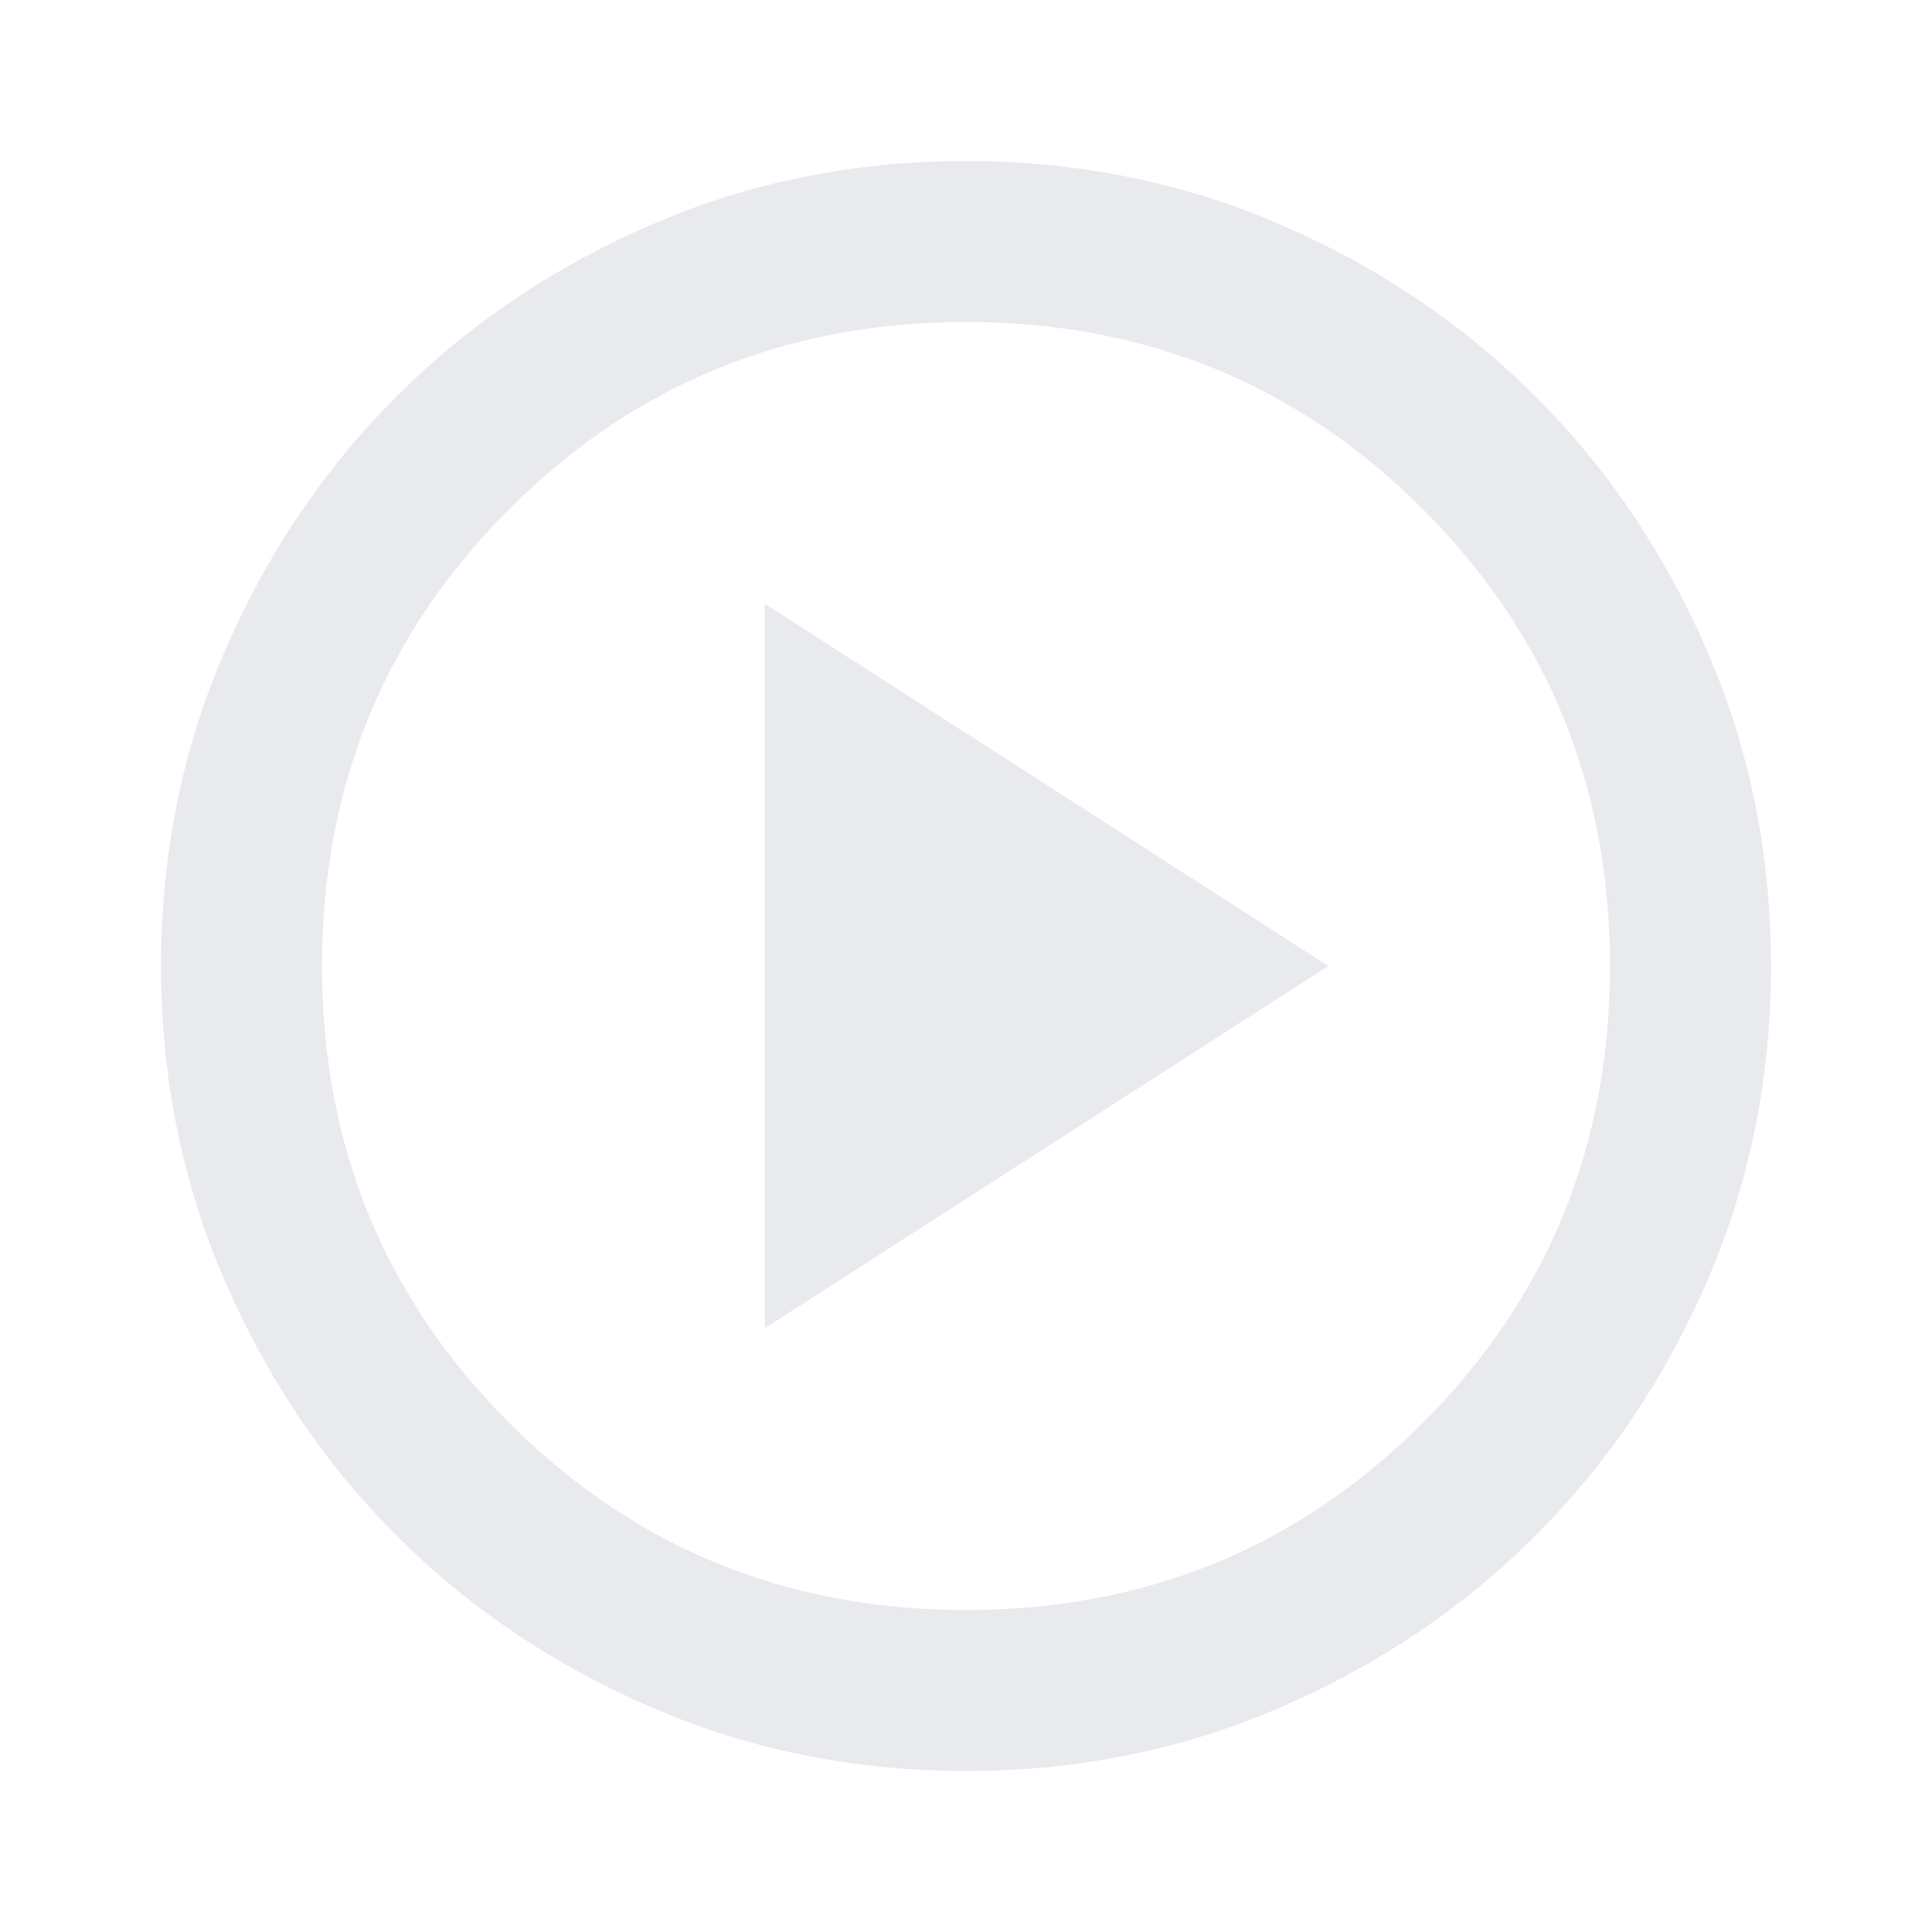
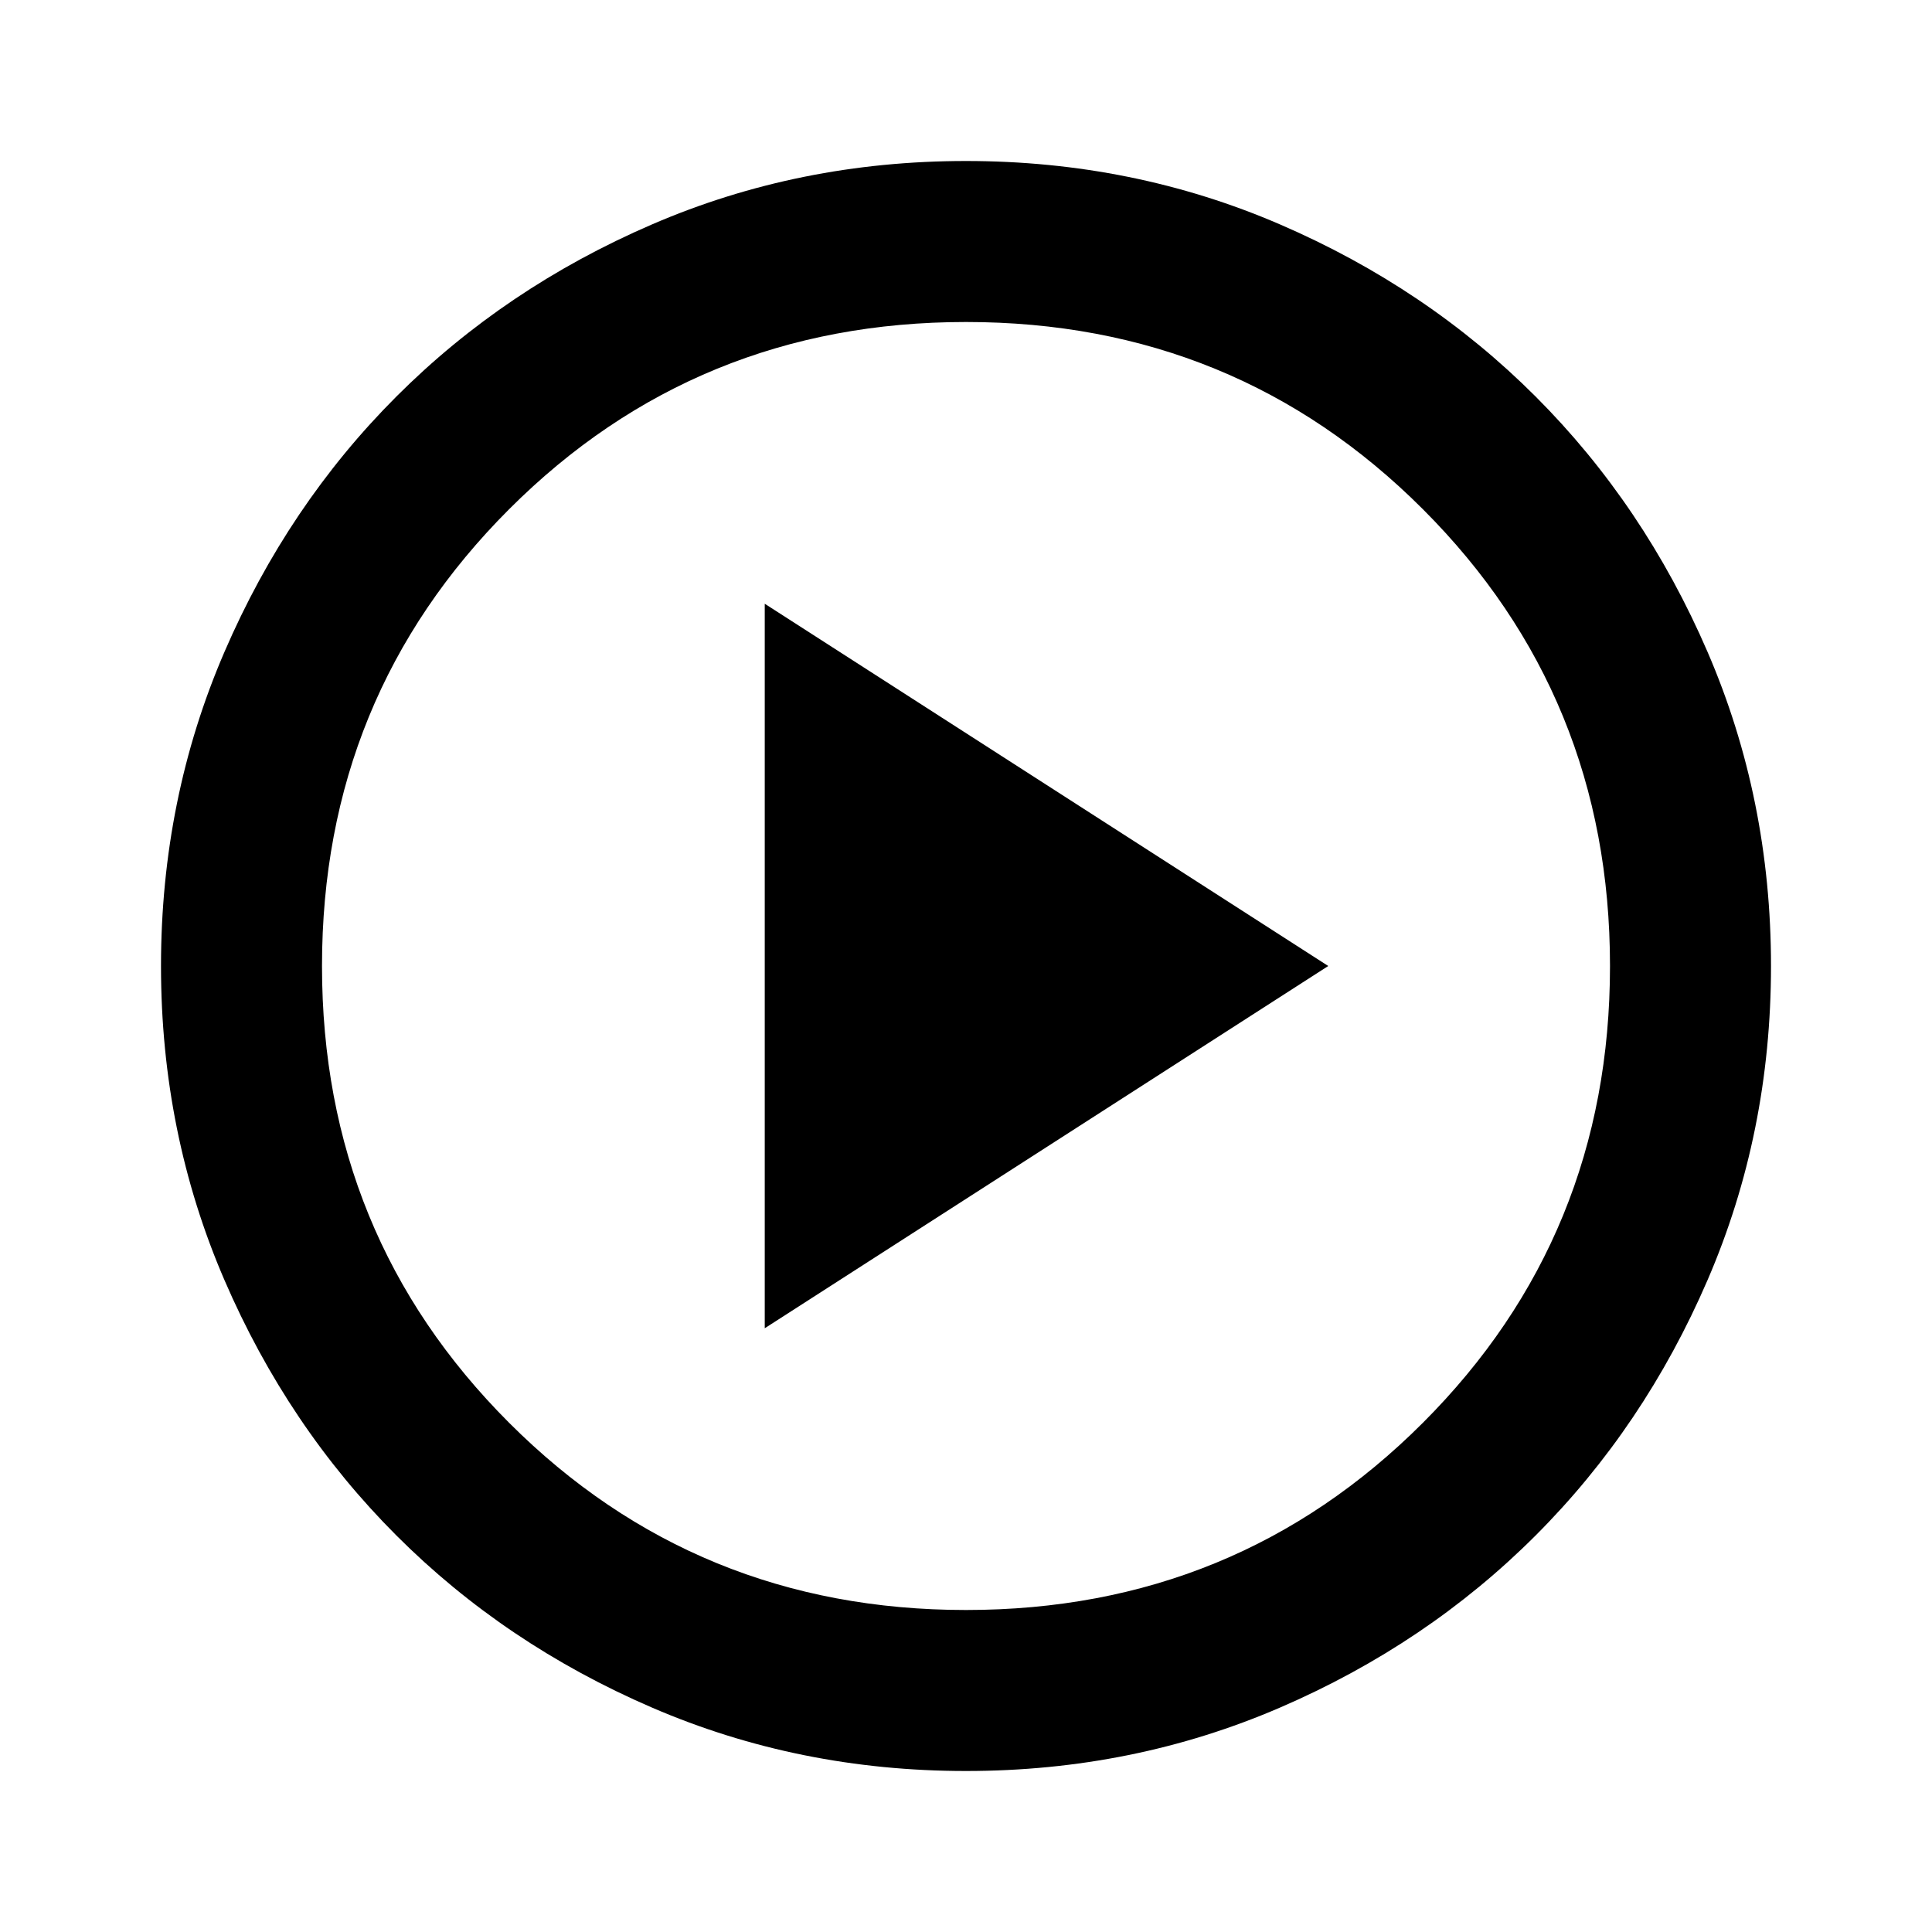
- <svg xmlns="http://www.w3.org/2000/svg" height="24px" viewBox="0 -960 960 960" width="24px" fill="#e8eaed">
+ <svg xmlns="http://www.w3.org/2000/svg" height="24px" viewBox="0 -960 960 960" width="24px" fill="currentcolor">
  <path d="m380-300 280-180-280-180v360ZM480-80q-83 0-156-31.5T197-197q-54-54-85.5-127T80-480q0-83 31.5-156T197-763q54-54 127-85.5T480-880q83 0 156 31.5T763-763q54 54 85.5 127T880-480q0 83-31.5 156T763-197q-54 54-127 85.5T480-80Zm0-80q134 0 227-93t93-227q0-134-93-227t-227-93q-134 0-227 93t-93 227q0 134 93 227t227 93Zm0-320Z" />
</svg>
